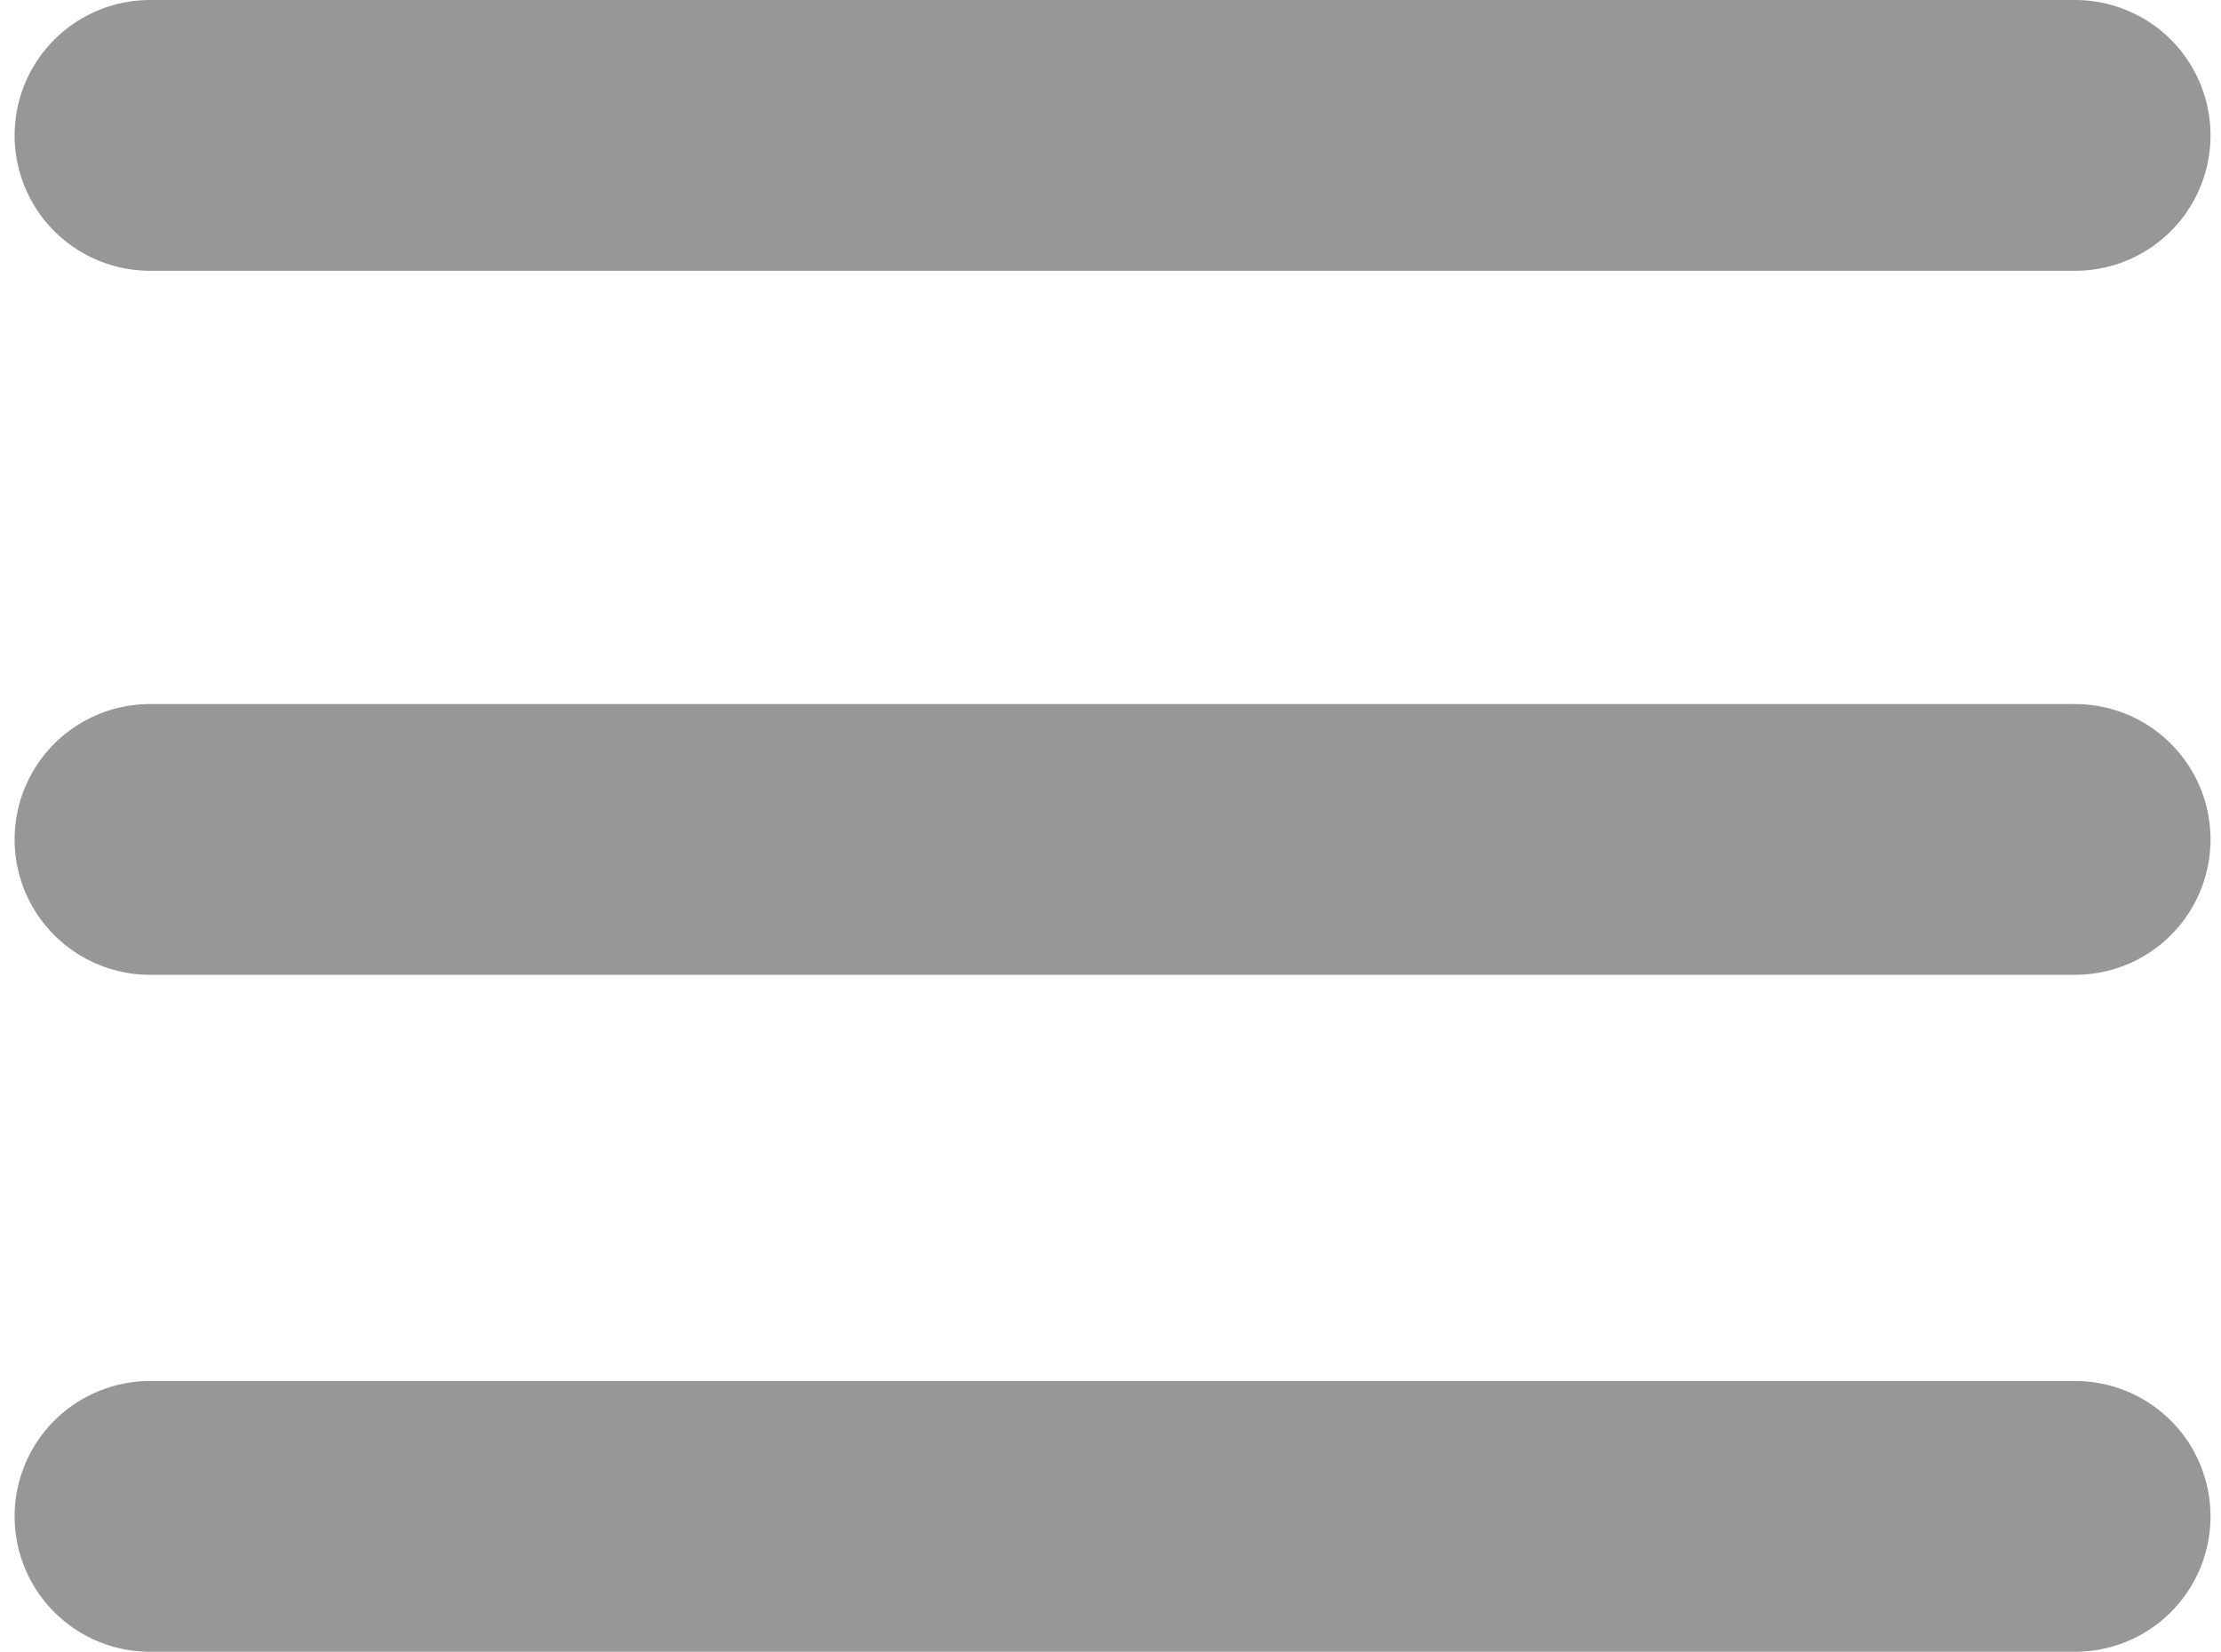
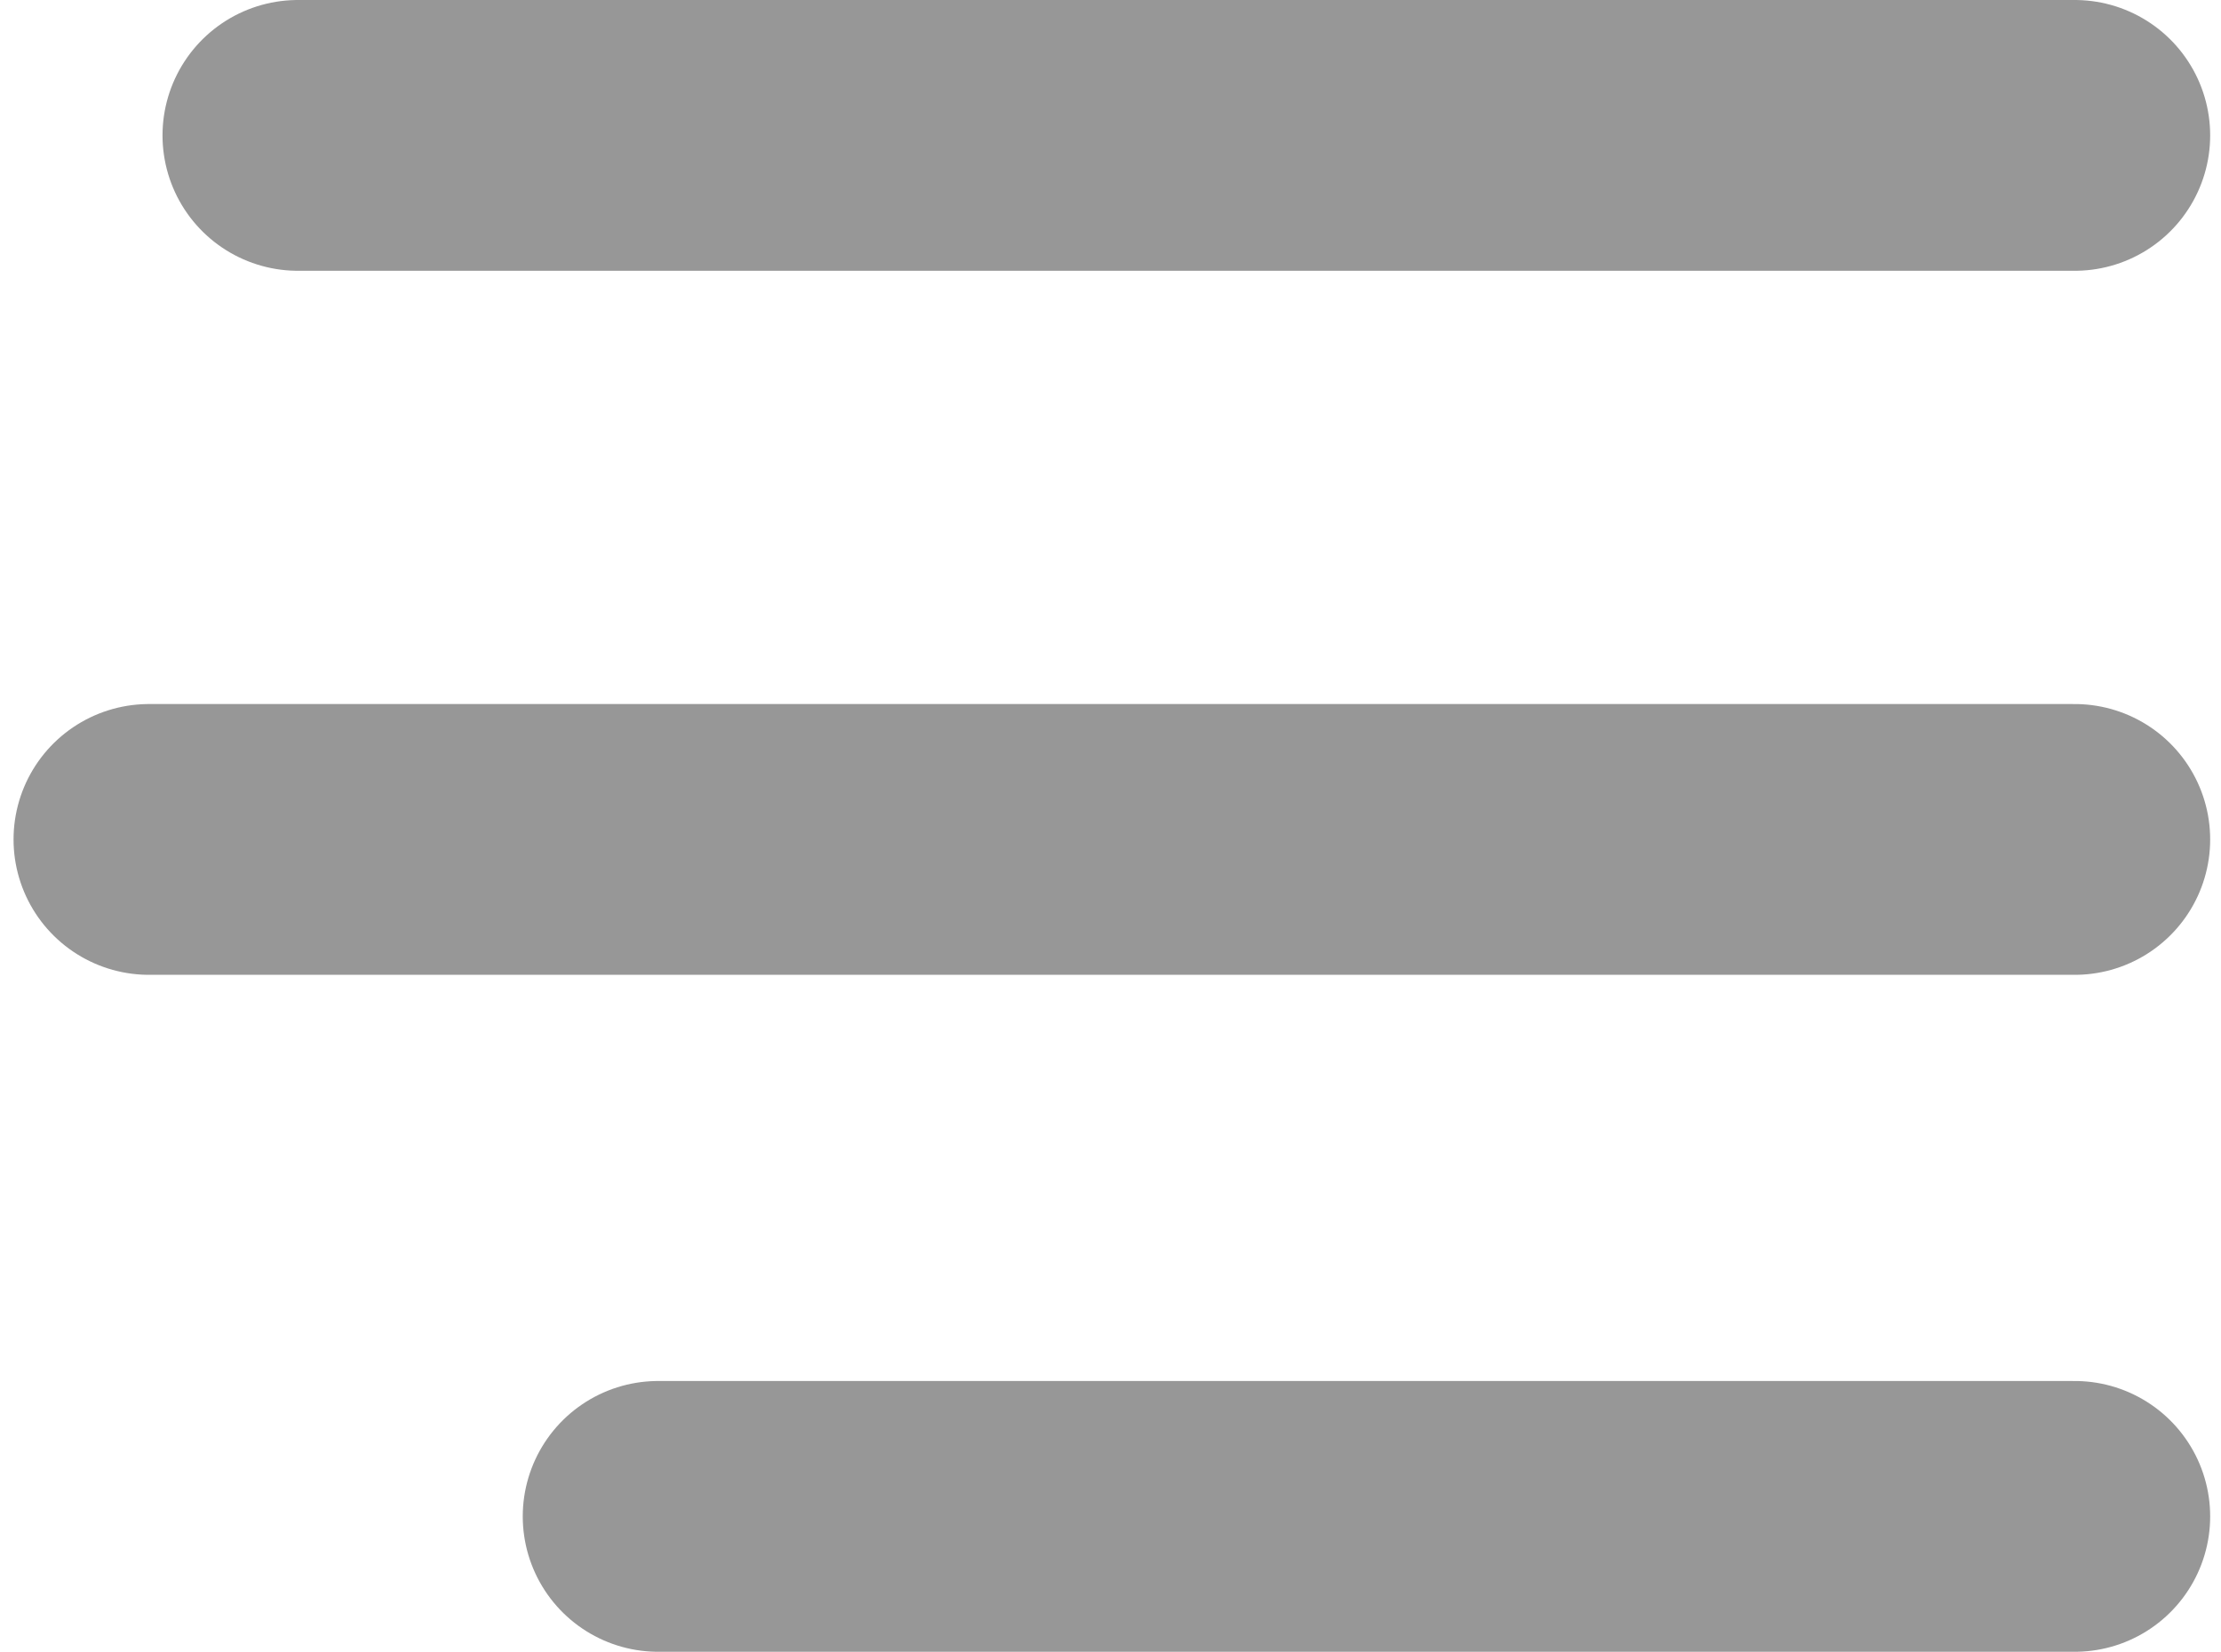
- <svg xmlns="http://www.w3.org/2000/svg" xmlns:xlink="http://www.w3.org/1999/xlink" width="82px" height="61px" viewBox="0 0 82 61" version="1.1">
-   <defs>
-     <path d="M0.539,5 L71.613,5" id="path-1" />
-     <path d="M0.539,31 L71.613,31" id="path-2" />
-     <path d="M0.539,56 L71.613,56" id="path-3" />
-   </defs>
-   <g id="Page-1" stroke="none" stroke-width="1" fill="none" fill-rule="evenodd" stroke-linecap="round">
-     <g id="nav" transform="translate(5, 0)" stroke="#979797">
-       <g id="Path">
-         <use stroke-width="10" xlink:href="#path-1" />
-         <use stroke-width="1" xlink:href="#path-1" />
-         <use stroke-width="1" xlink:href="#path-1" />
-       </g>
-       <g id="Path-Copy">
-         <use stroke-width="10" xlink:href="#path-2" />
-         <use stroke-width="1" xlink:href="#path-2" />
-         <use stroke-width="1" xlink:href="#path-2" />
-       </g>
-       <g id="Path-Copy-2">
-         <use stroke-width="10" xlink:href="#path-3" />
-         <use stroke-width="1" xlink:href="#path-3" />
-         <use stroke-width="1" xlink:href="#path-3" />
-       </g>
+ <svg xmlns="http://www.w3.org/2000/svg" version="1.1" id="Layer_1" x="0px" y="0px" viewBox="0 0 82 61" style="enable-background:new 0 0 82 61;" xml:space="preserve">
+   <style type="text/css">
+ 	.st0{fill:none;stroke:#979797;stroke-width:10;stroke-linecap:round;}
+ 	.st1{fill:none;stroke:#979797;stroke-linecap:round;}
+ </style>
+   <g id="Path">
+     <g>
+       <path id="path-1" class="st0" d="M11,5h65.6" />
+     </g>
+     <g>
+       <path id="path-1_1_" class="st1" d="M11,5h65.6" />
+     </g>
+     <g>
+       <path id="path-1_2_" class="st1" d="M11,5h65.6" />
+     </g>
+   </g>
+   <g id="Path-Copy">
+     <g>
+       <path id="path-2" class="st0" d="M5.5,31h71.1" />
+     </g>
+     <g>
+       <path id="path-2_5_" class="st1" d="M77.6,31" />
+       <path id="path-2_2_" class="st1" d="M6.5,31" />
+     </g>
+     <g>
+       <path id="path-2_4_" class="st1" d="M77.6,31" />
+       <path id="path-2_3_" class="st1" d="M6.5,31" />
+     </g>
+   </g>
+   <g id="Path-Copy-2">
+     <g>
+       <path id="path-3" class="st0" d="M24.3,56h52.3" />
+     </g>
+     <g>
+       <path id="path-3_2_" class="st1" d="M5.3,56" />
    </g>
  </g>
</svg>
